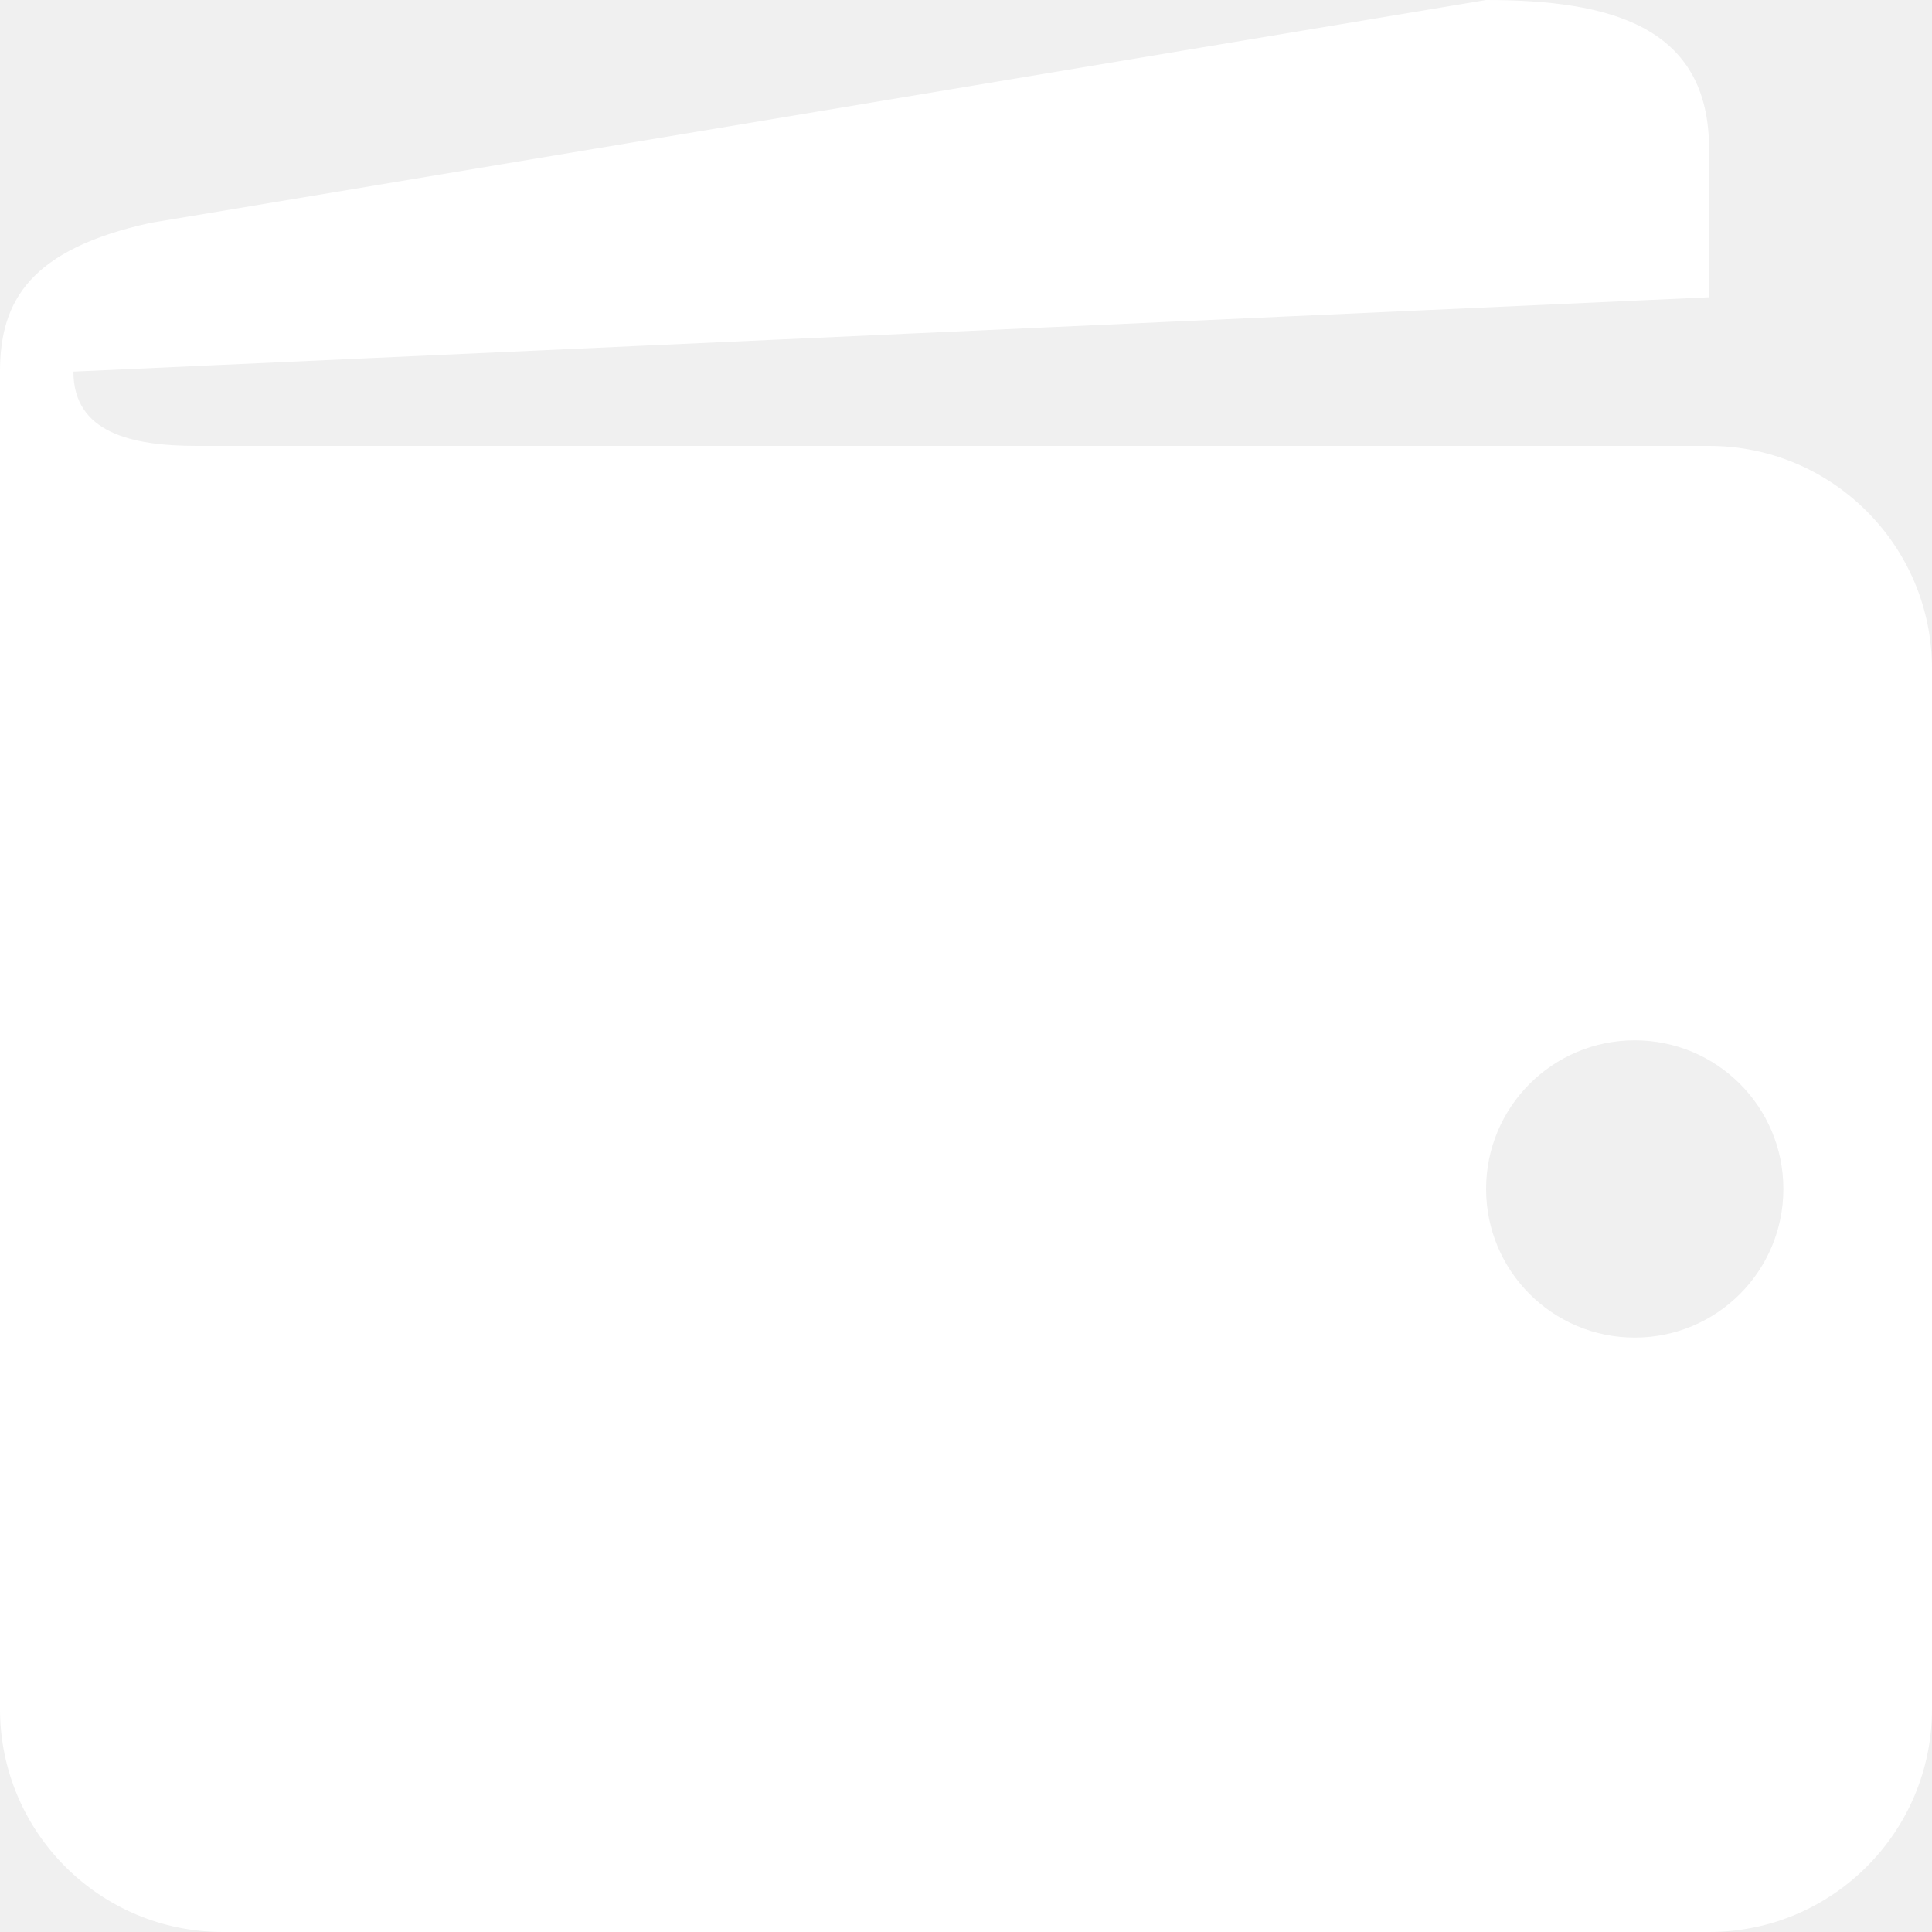
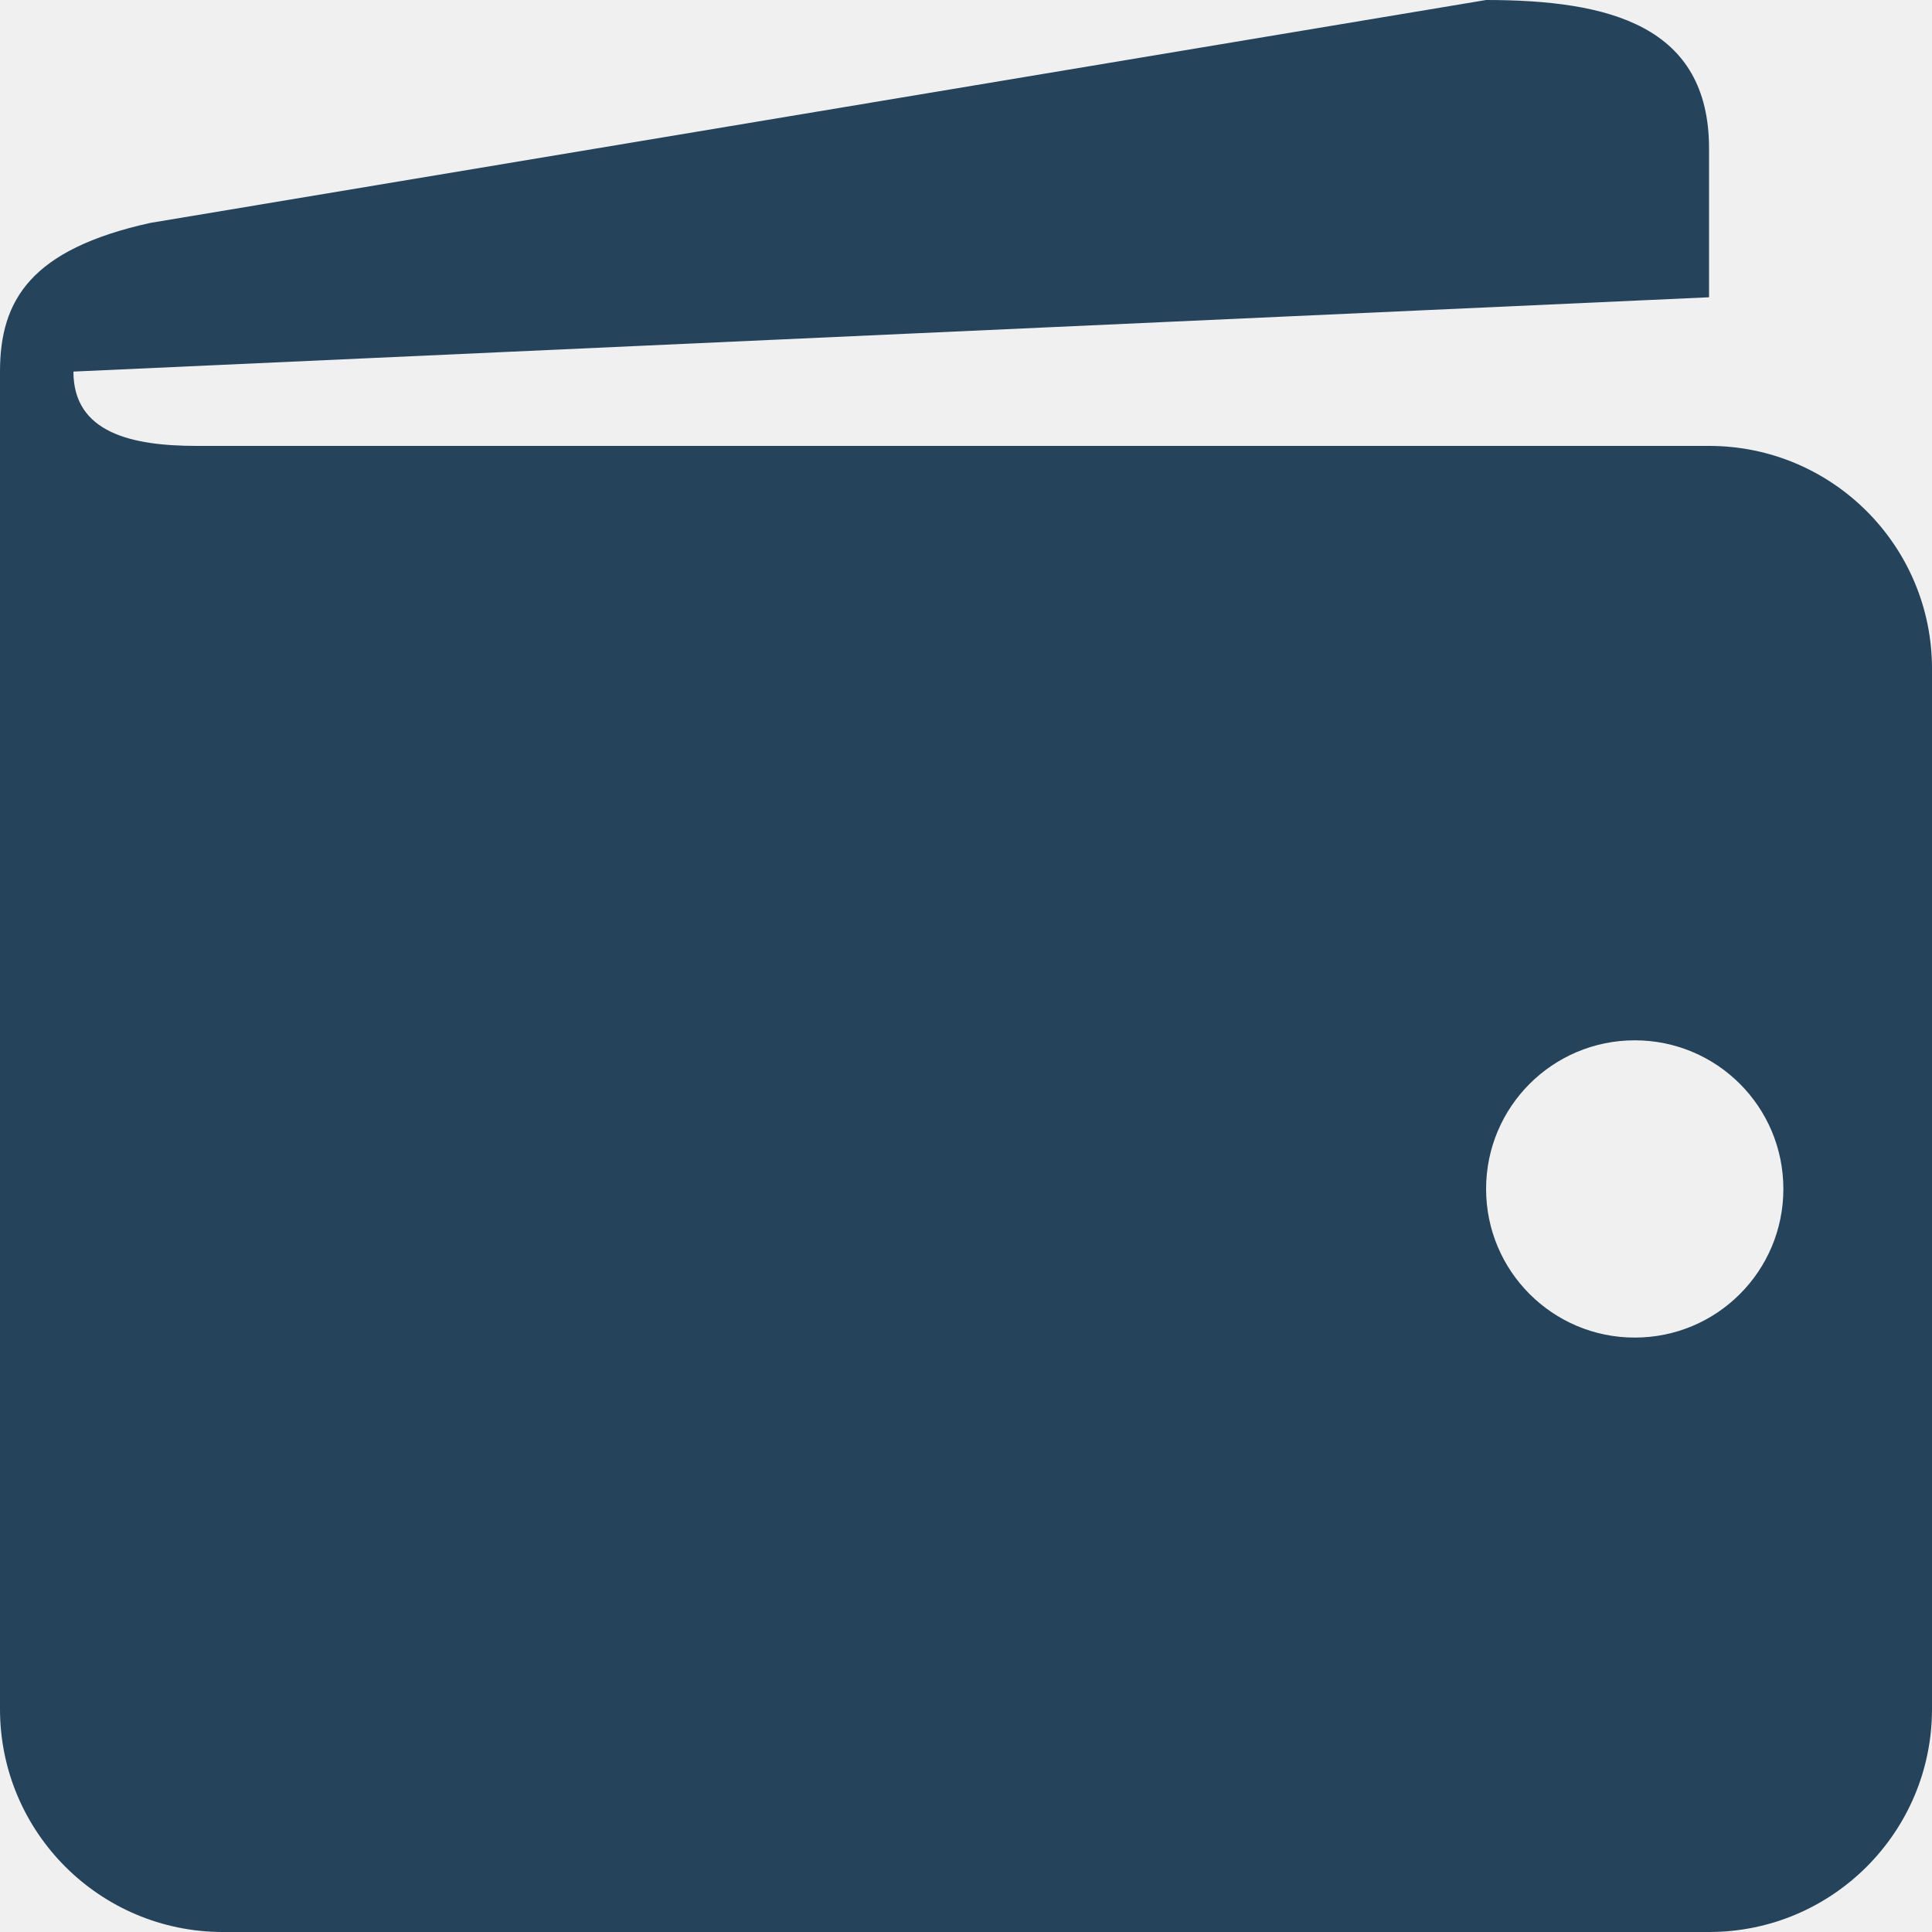
<svg xmlns="http://www.w3.org/2000/svg" width="15px" height="15px" viewBox="0 0 15 15" version="1.1">
  <g id="Page-1" stroke="none" stroke-width="1" fill="none" fill-rule="evenodd">
-     <g id="home-page" transform="translate(-1176, -1108)" fill="#FFFFFF" fill-rule="nonzero">
+     <g id="home-page" transform="translate(-1176, -1108)" fill="#25435a" fill-rule="nonzero">
      <g id="icons8-wallet-(3)" transform="translate(1176, 1108)">
        <path d="M13.269,3.462 C13.269,3.462 3.254,3.462 1.528,3.462 C1.021,3.462 0.57,3.36 0.57,2.885 L13.269,2.308 L13.269,1.154 C13.269,0.198 12.494,0 11.538,0 L1.165,1.731 C0.241,1.936 0,2.328 0,2.885 L0,13.269 C0,14.225 0.775,15 1.731,15 L13.269,15 C14.225,15 15,14.225 15,13.269 L15,5.192 C15,4.237 14.225,3.462 13.269,3.462 Z M12.692,10.385 C12.055,10.385 11.538,9.869 11.538,9.231 C11.538,8.593 12.055,8.077 12.692,8.077 C13.33,8.077 13.846,8.593 13.846,9.231 C13.846,9.869 13.33,10.385 12.692,10.385 Z" id="Shape" />
      </g>
    </g>
  </g>
</svg>
